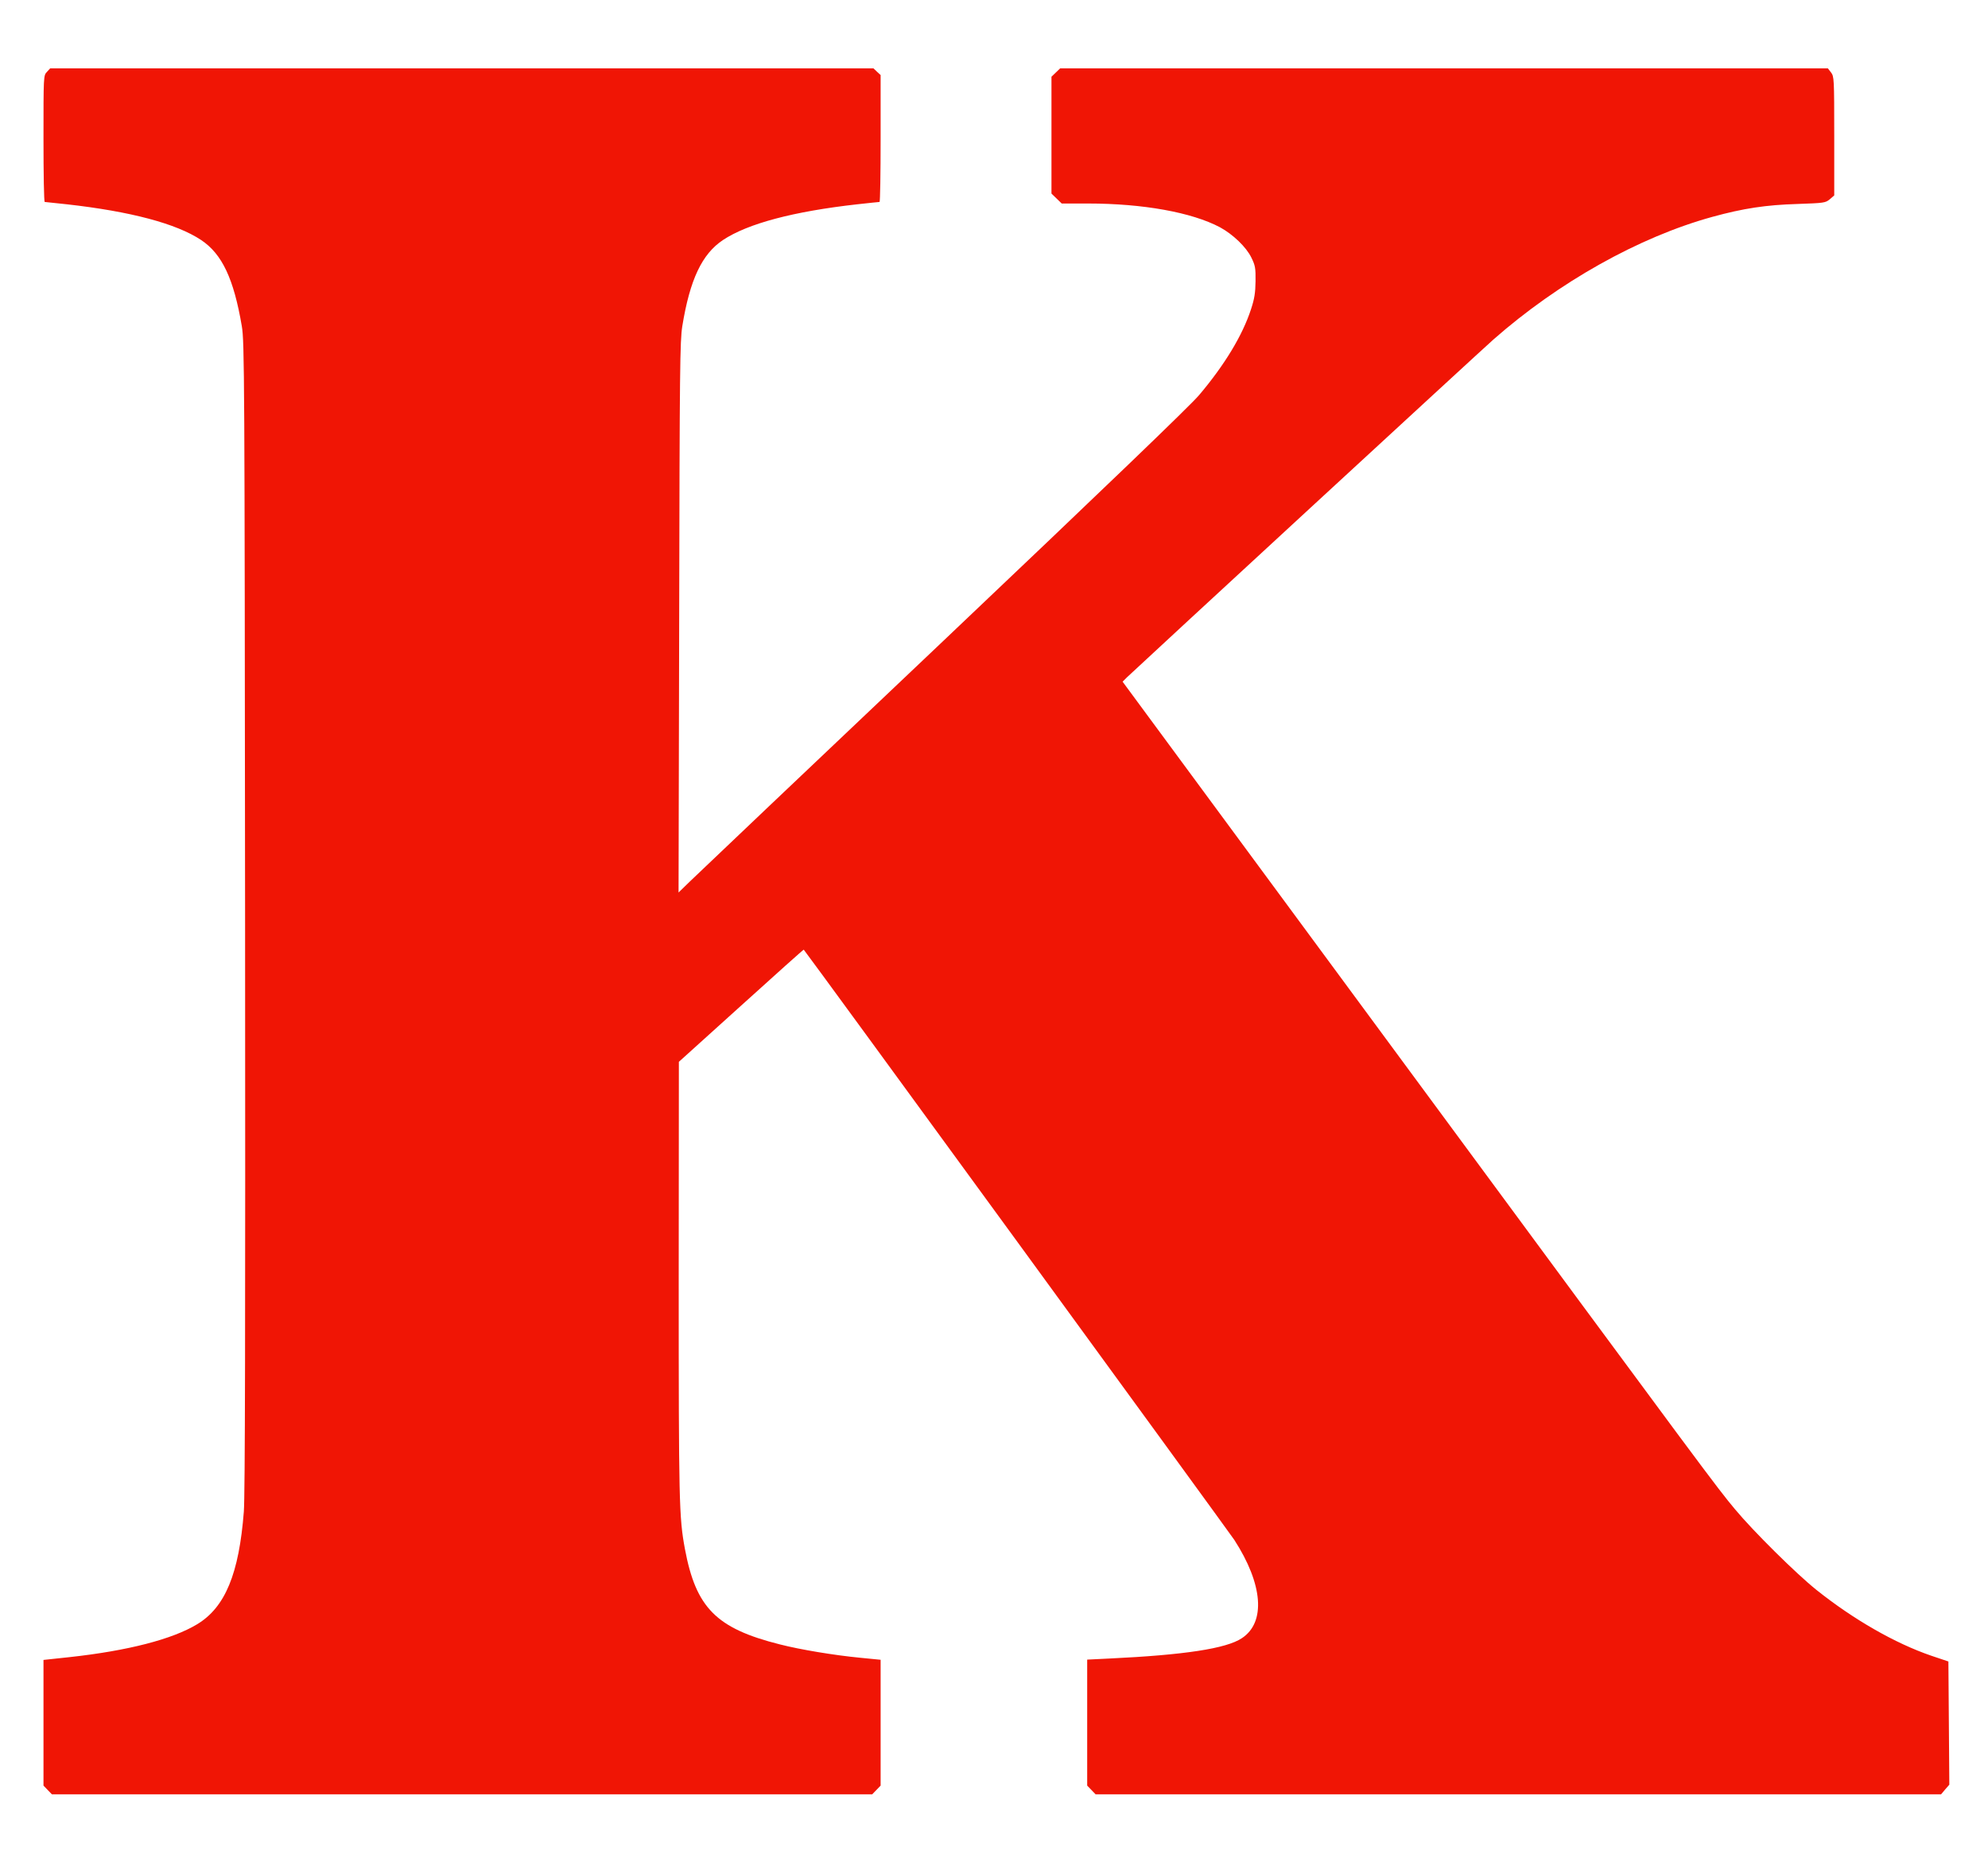
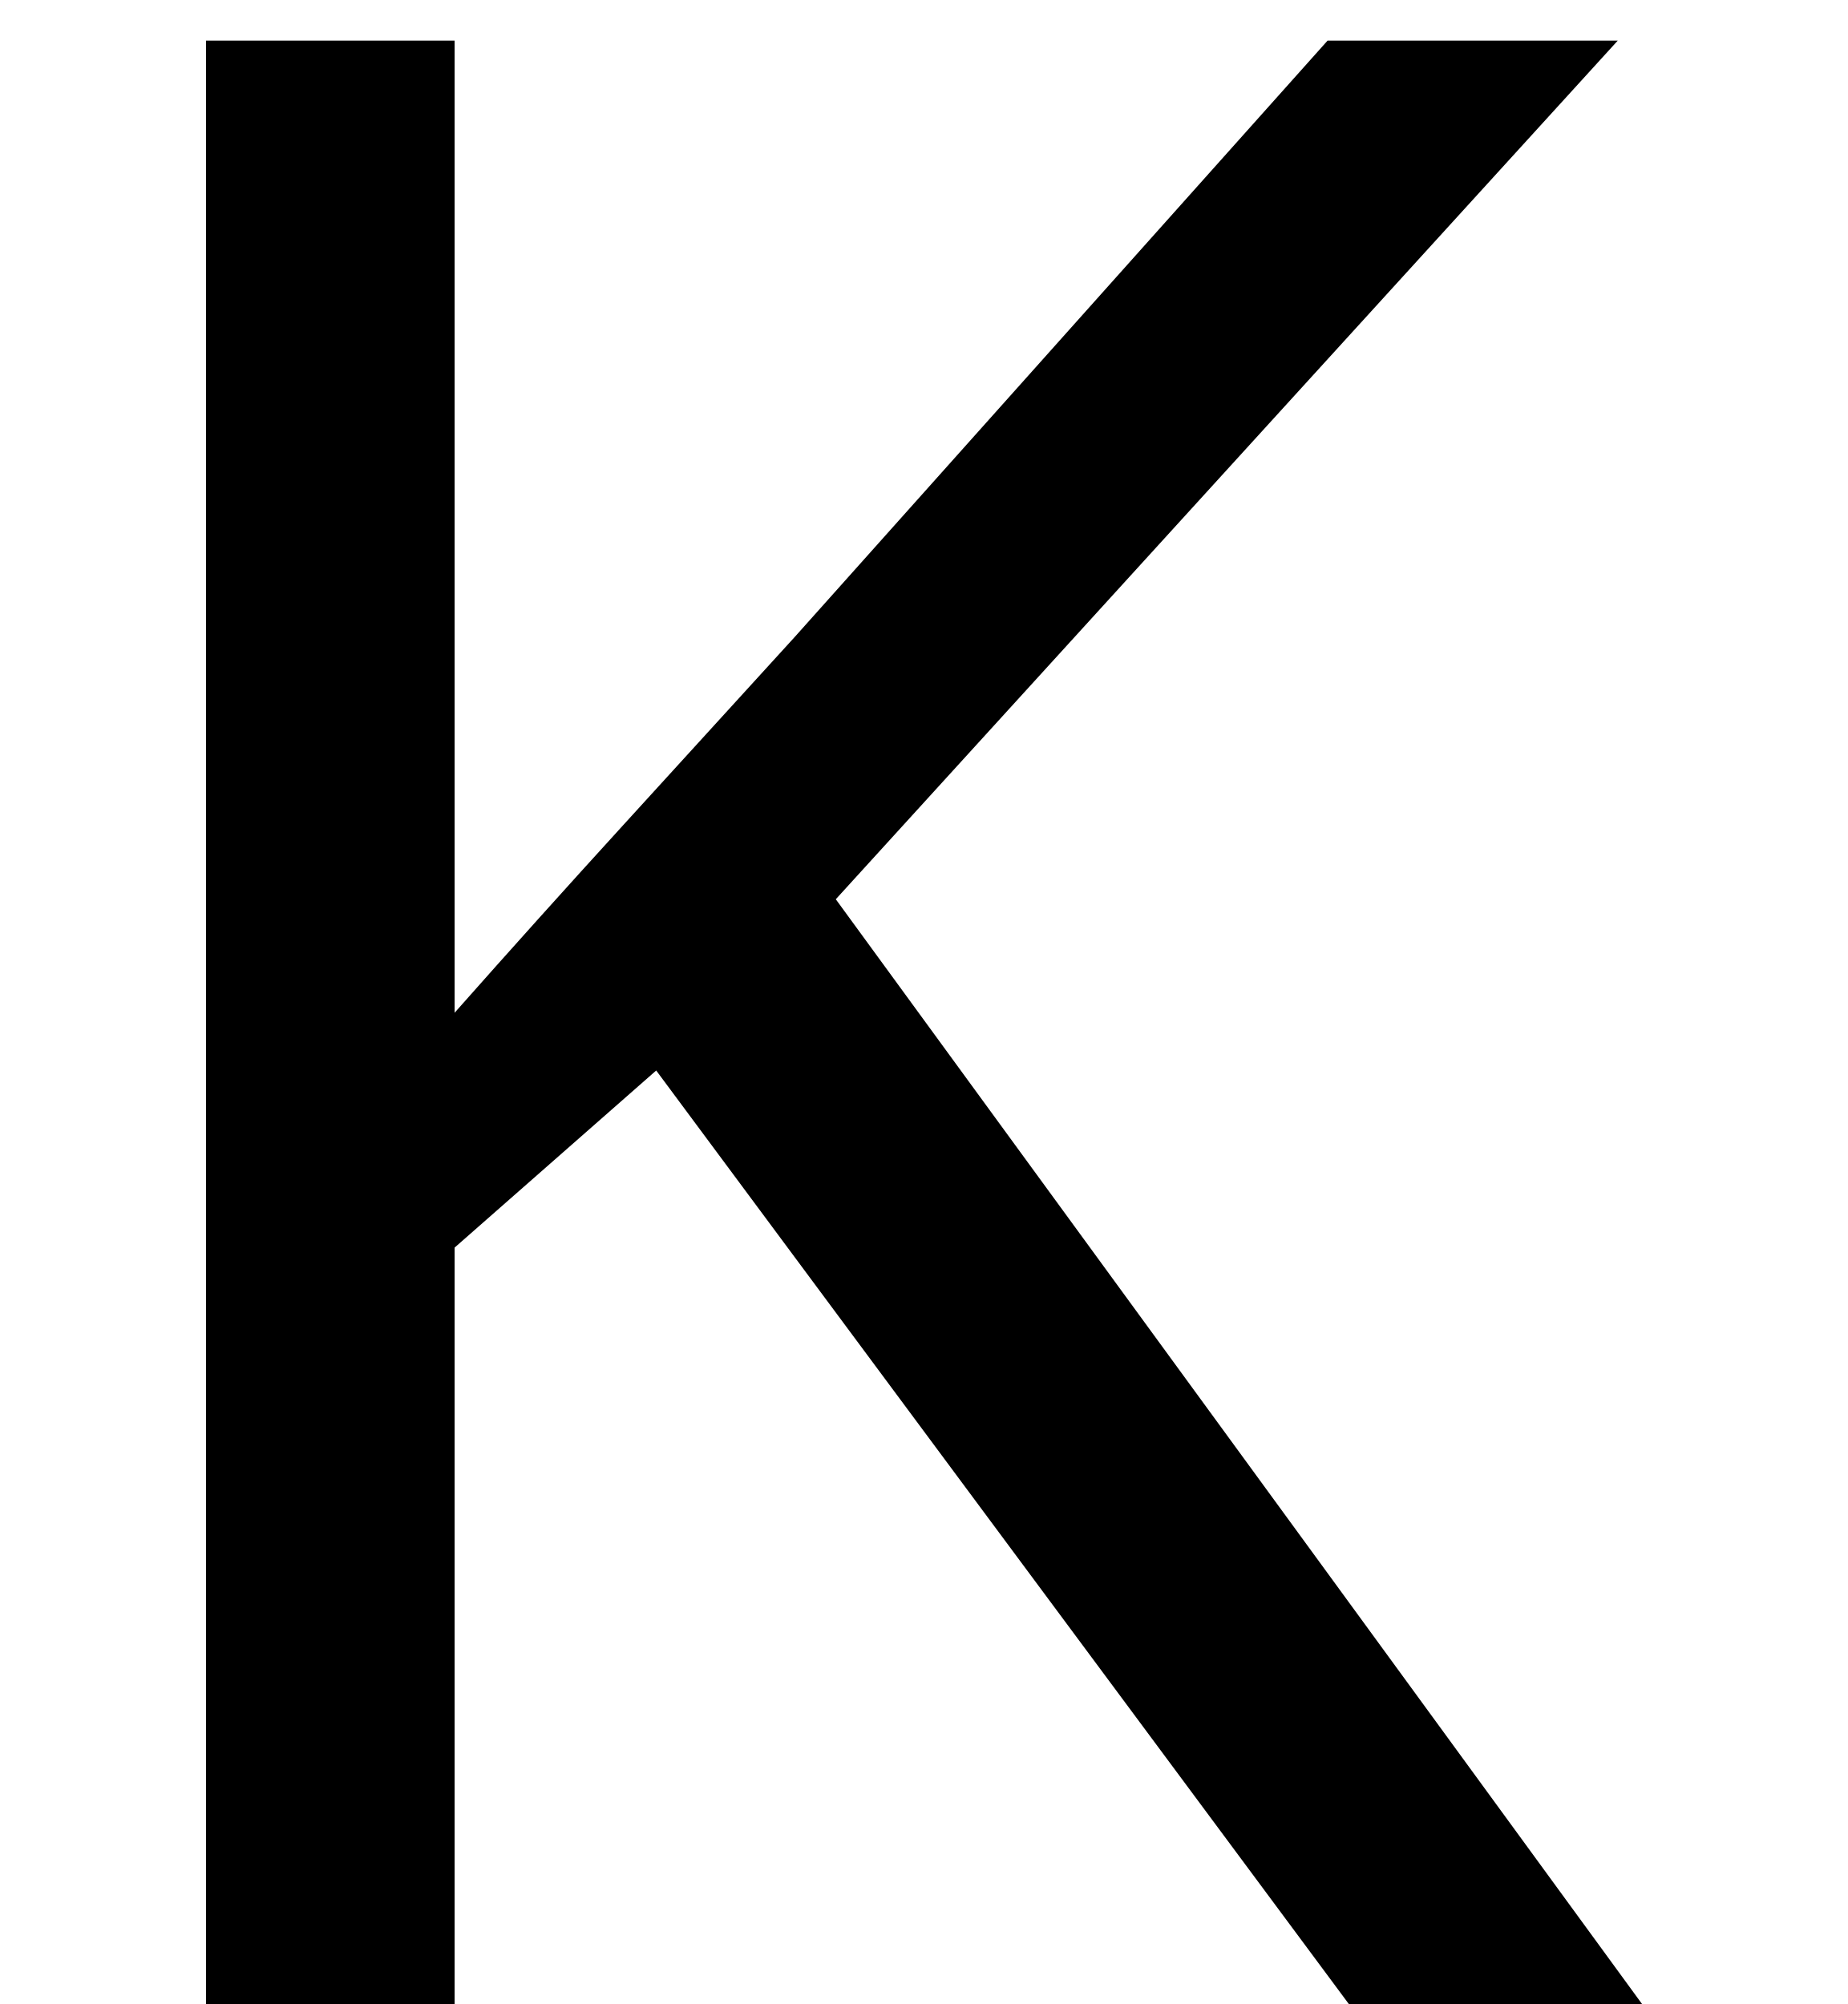
- <svg xmlns="http://www.w3.org/2000/svg" height="1201pt" preserveAspectRatio="xMidYMid meet" version="1.0" viewBox="0 0 1280 1201" width="1280pt">
-   <g fill="#f01505" transform="translate(0,1201) scale(0.1,-0.1)">
-     <path d="M302 11547 c-22 -23 -22 -26 -22 -430 0 -224 3 -407 8 -407 4 0 68 -7 142 -15 411 -46 705 -124 865 -230 135 -90 210 -249 262 -555 17 -99 18 -315 21 -3795 2 -2662 0 -3730 -8 -3835 -31 -400 -120 -616 -300 -725 -160 -97 -447 -171 -822 -212 l-168 -18 0 -404 0 -405 27 -28 27 -28 2641 0 2641 0 27 28 27 28 0 405 0 405 -132 13 c-166 16 -384 52 -517 86 -409 103 -540 235 -611 614 -38 204 -40 302 -40 1736 l1 1400 401 362 c221 200 402 362 403 360 30 -35 2742 -3753 2772 -3799 185 -286 204 -531 49 -633 -100 -67 -370 -108 -853 -131 l-143 -7 0 -405 0 -406 27 -28 27 -28 2722 0 2722 0 26 31 27 31 -3 396 -3 397 -110 37 c-234 80 -502 234 -740 424 -130 104 -407 378 -524 519 -117 140 -162 200 -2156 2904 l-1787 2423 28 28 c88 84 2275 2100 2359 2174 418 368 937 660 1410 790 200 55 346 77 548 83 171 6 180 7 208 30 l29 25 0 383 c0 372 -1 383 -21 409 l-20 26 -2472 0 -2471 0 -28 -27 -28 -27 0 -376 0 -376 33 -32 33 -32 169 0 c354 0 669 -57 850 -153 83 -45 169 -127 202 -195 25 -51 28 -67 27 -152 -1 -75 -7 -113 -29 -180 -55 -169 -170 -359 -335 -554 -63 -73 -601 -590 -1649 -1584 -856 -811 -1589 -1507 -1629 -1546 l-73 -71 4 1770 c3 1612 5 1779 20 1875 49 301 127 465 262 555 160 106 454 184 865 230 74 8 138 15 143 15 4 0 7 184 7 408 l0 409 -23 21 -23 22 -2650 0 -2651 0 -21 -23z" />
+ <svg xmlns="http://www.w3.org/2000/svg" id="svg24" version="1.1" viewBox="0 0 59 64" height="64mm" width="59mm">
+   <defs id="defs18" />
+   <g transform="translate(0,-233)" id="layer1">
+     <flowRoot style="font-style:normal;font-weight:normal;font-size:40px;line-height:1.25;font-family:sans-serif;text-align:end;letter-spacing:0px;word-spacing:0px;text-anchor:end;fill:#000000;fill-opacity:1;stroke:none" id="flowRoot26" xml:space="preserve">
+       <flowRegion style="text-align:end;text-anchor:end" id="flowRegion28">
+         <rect style="text-align:end;text-anchor:end" y="3.667" x="-2.857" height="385.714" width="380" id="rect30" />
+       </flowRegion>
+       <flowPara id="flowPara32" />
+     </flowRoot>
+     <text xml:space="preserve" style="font-style:normal;font-weight:normal;font-size:88.194px;line-height:1.25;font-family:sans-serif;text-align:start;letter-spacing:0px;word-spacing:0px;text-anchor:start;fill:#000000;fill-opacity:1;stroke:none;stroke-width:0.265;" x="-27.483" y="297.263" id="text4843">
+       <tspan x="-1.968" y="297.263" id="tspan4841" style="stroke-width:0.265;text-anchor:start;text-align:start;">
+         <tspan x="-1.968" y="297.263" id="tspan4839" style="stroke-width:0.265;text-anchor:start;text-align:start;">K</tspan>
+       </tspan>
+     </text>
  </g>
</svg>
